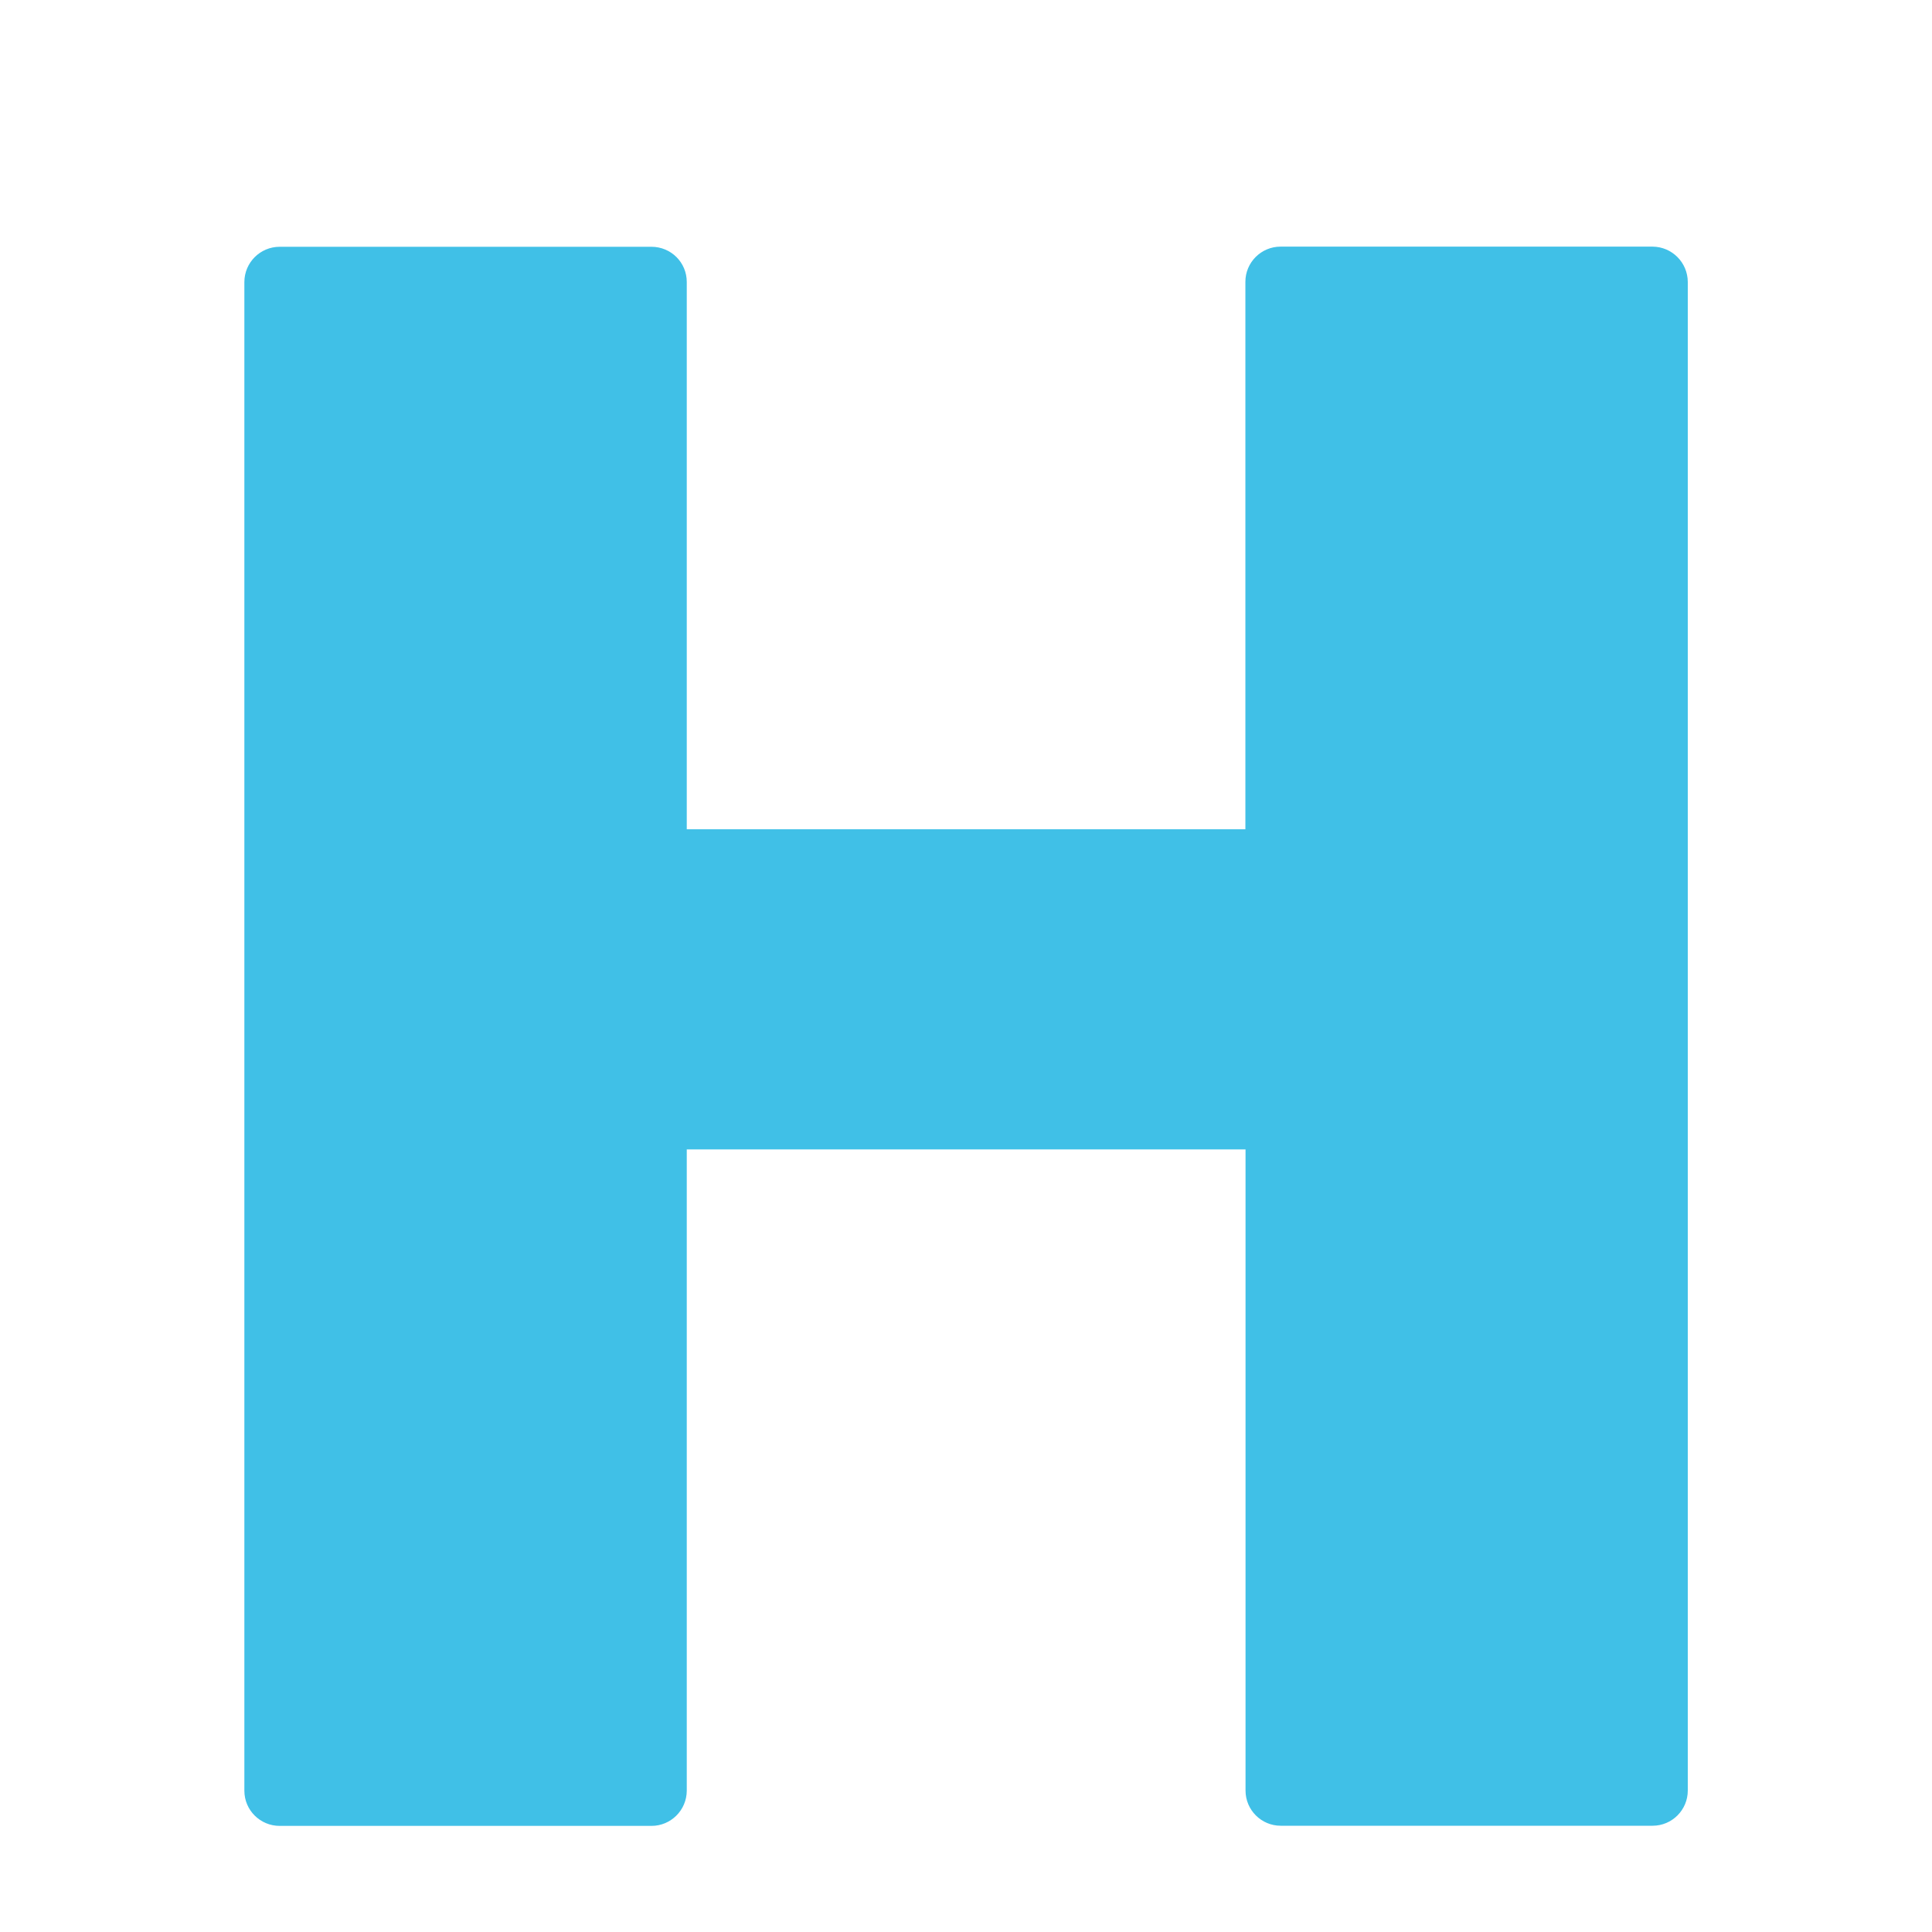
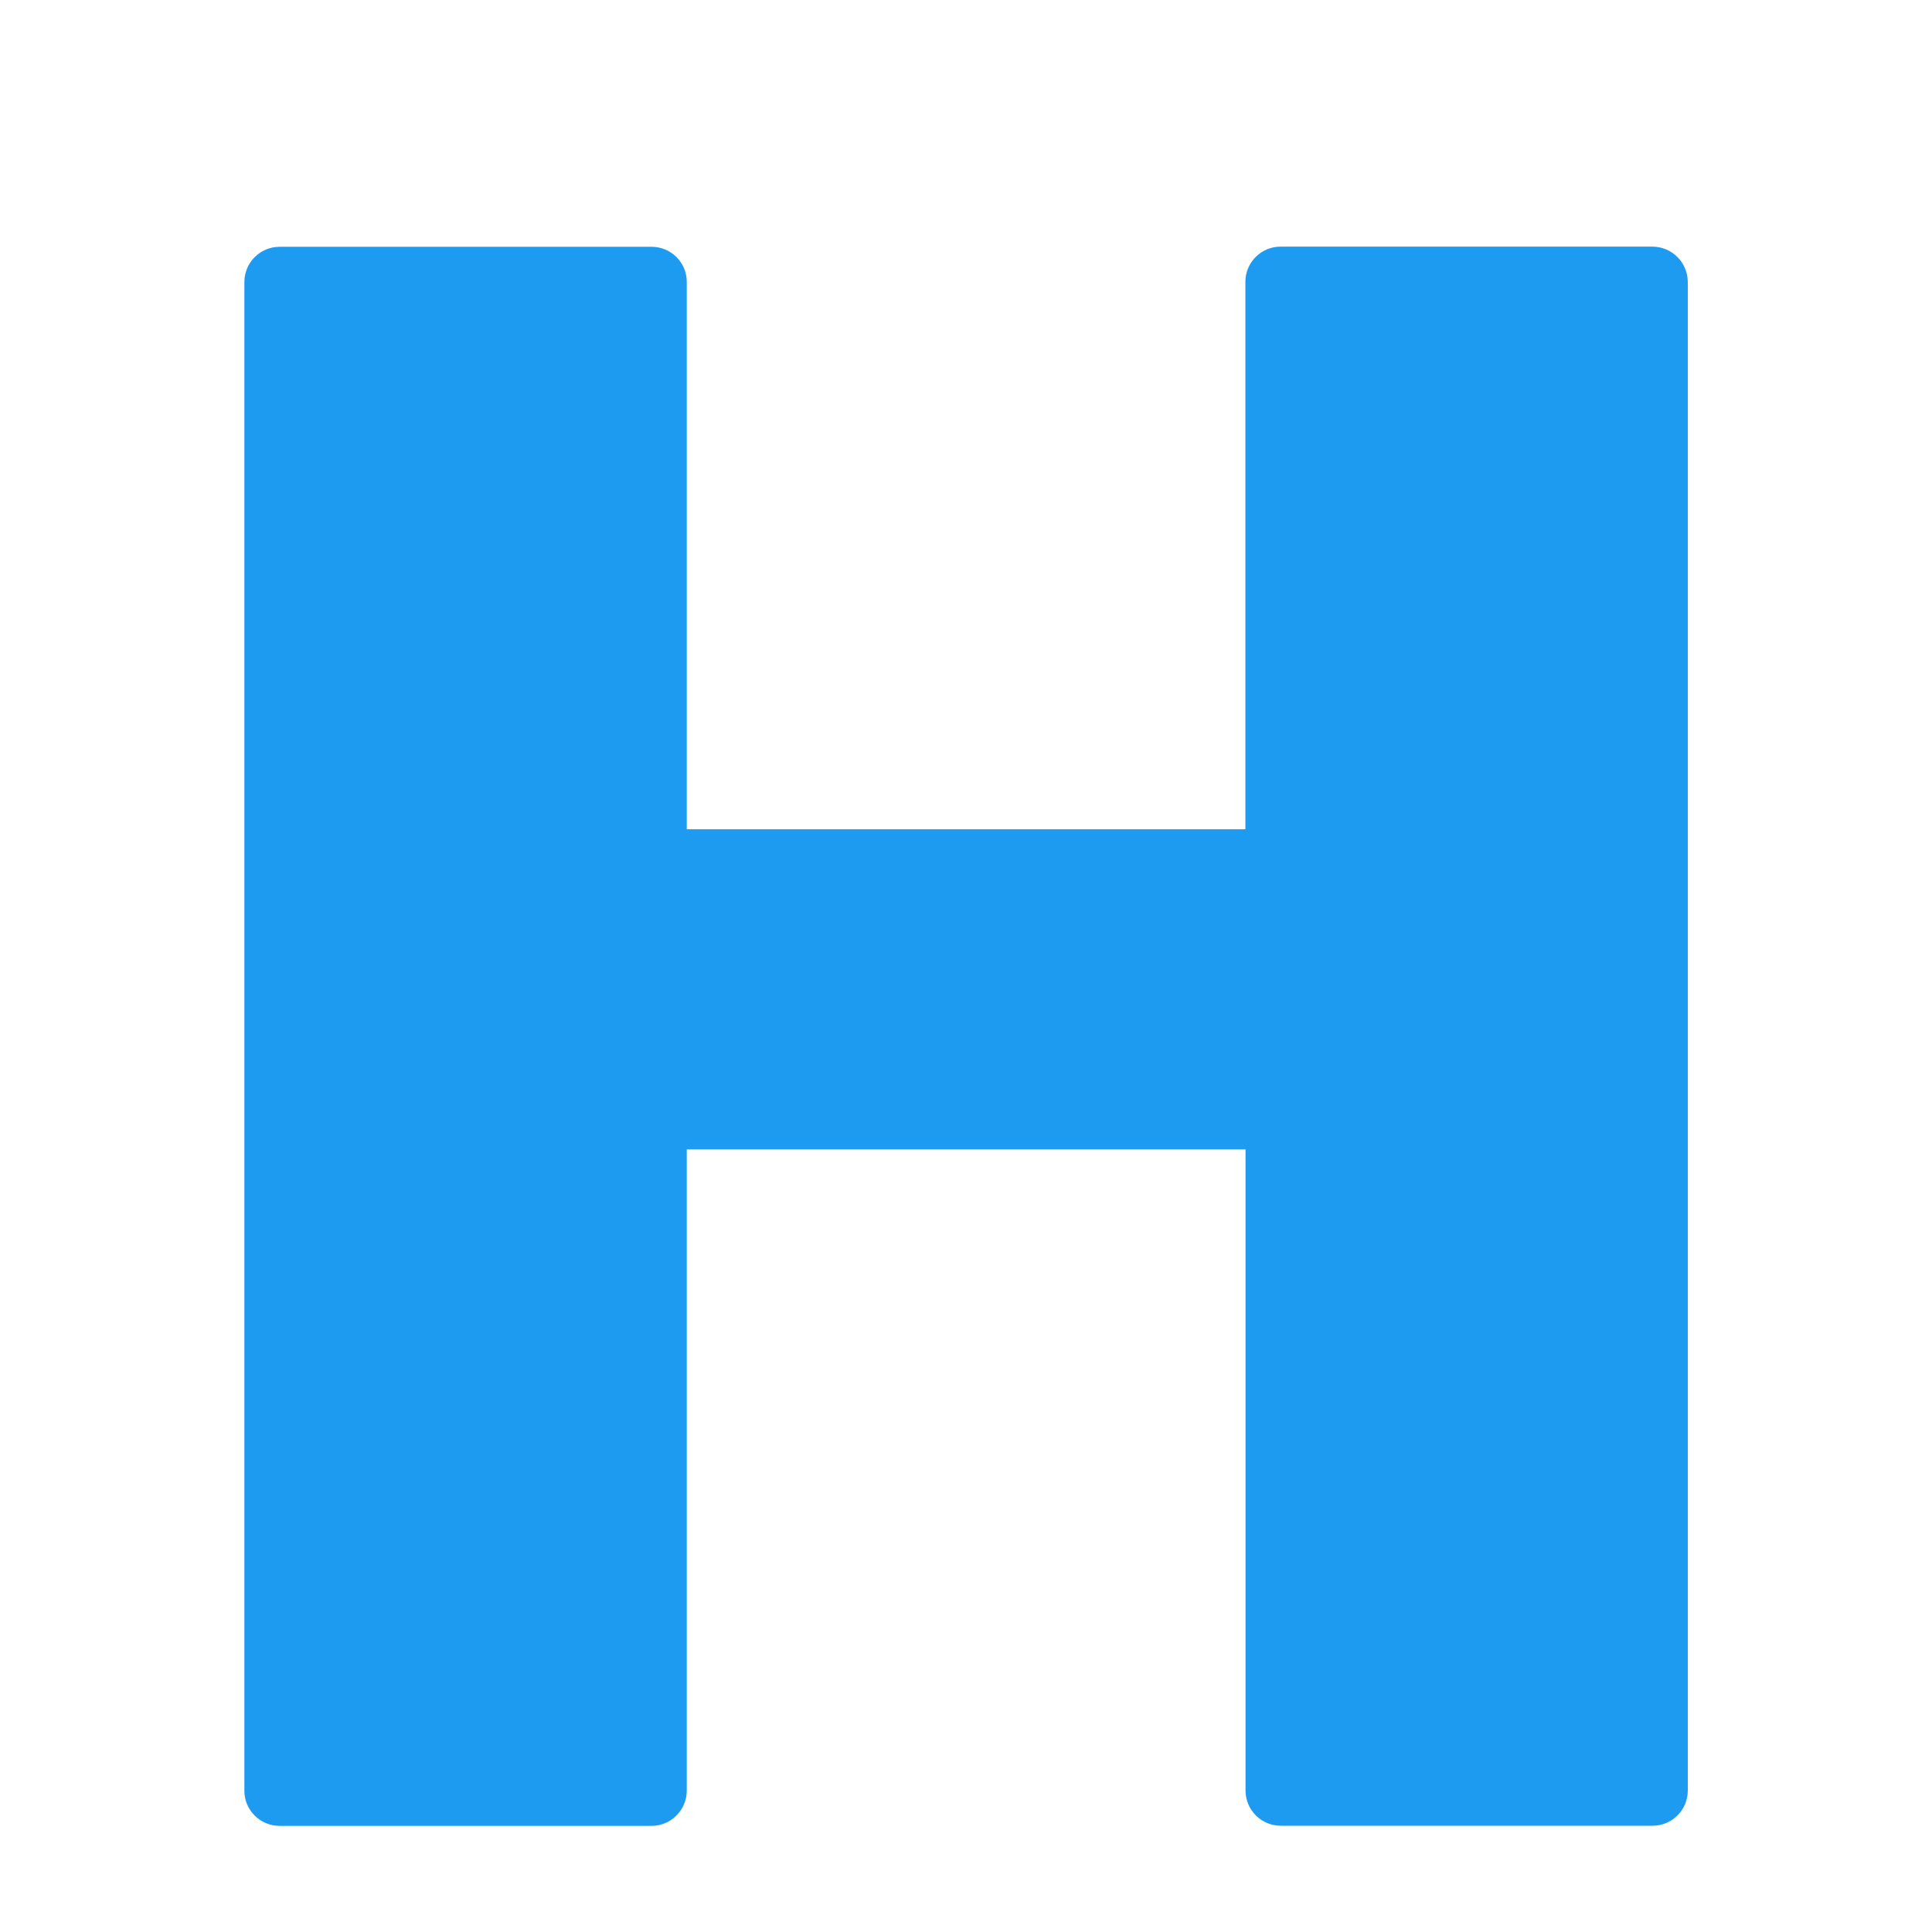
<svg xmlns="http://www.w3.org/2000/svg" width="800px" height="800px" viewBox="0 0 128 128" aria-hidden="true" role="img" class="iconify iconify--noto" preserveAspectRatio="xMidYMid meet">
-   <path d="M109.48 16.34H84.84c-1.28 0-2.33 1.04-2.33 2.33v36.27H45.5V18.68c0-1.29-1.04-2.33-2.34-2.33H18.53a2.34 2.34 0 0 0-2.34 2.33v99.96c0 1.29 1.05 2.33 2.34 2.33h24.63a2.34 2.34 0 0 0 2.34-2.33V76.15h37.02v42.48c0 1.29 1.05 2.33 2.33 2.33h24.64c1.29 0 2.33-1.05 2.33-2.33V18.68a2.35 2.35 0 0 0-2.34-2.34z" fill="#40C0E7" />
+   <path d="M109.48 16.34H84.84c-1.28 0-2.33 1.04-2.33 2.33v36.27H45.5V18.68c0-1.29-1.04-2.33-2.34-2.33H18.53a2.34 2.34 0 0 0-2.34 2.33v99.96c0 1.29 1.05 2.33 2.34 2.33h24.63a2.34 2.34 0 0 0 2.34-2.33V76.15h37.02v42.48c0 1.29 1.05 2.33 2.33 2.33h24.64c1.29 0 2.33-1.05 2.33-2.33V18.68a2.35 2.35 0 0 0-2.34-2.34z" fill="#1d9bf0" />
</svg>
